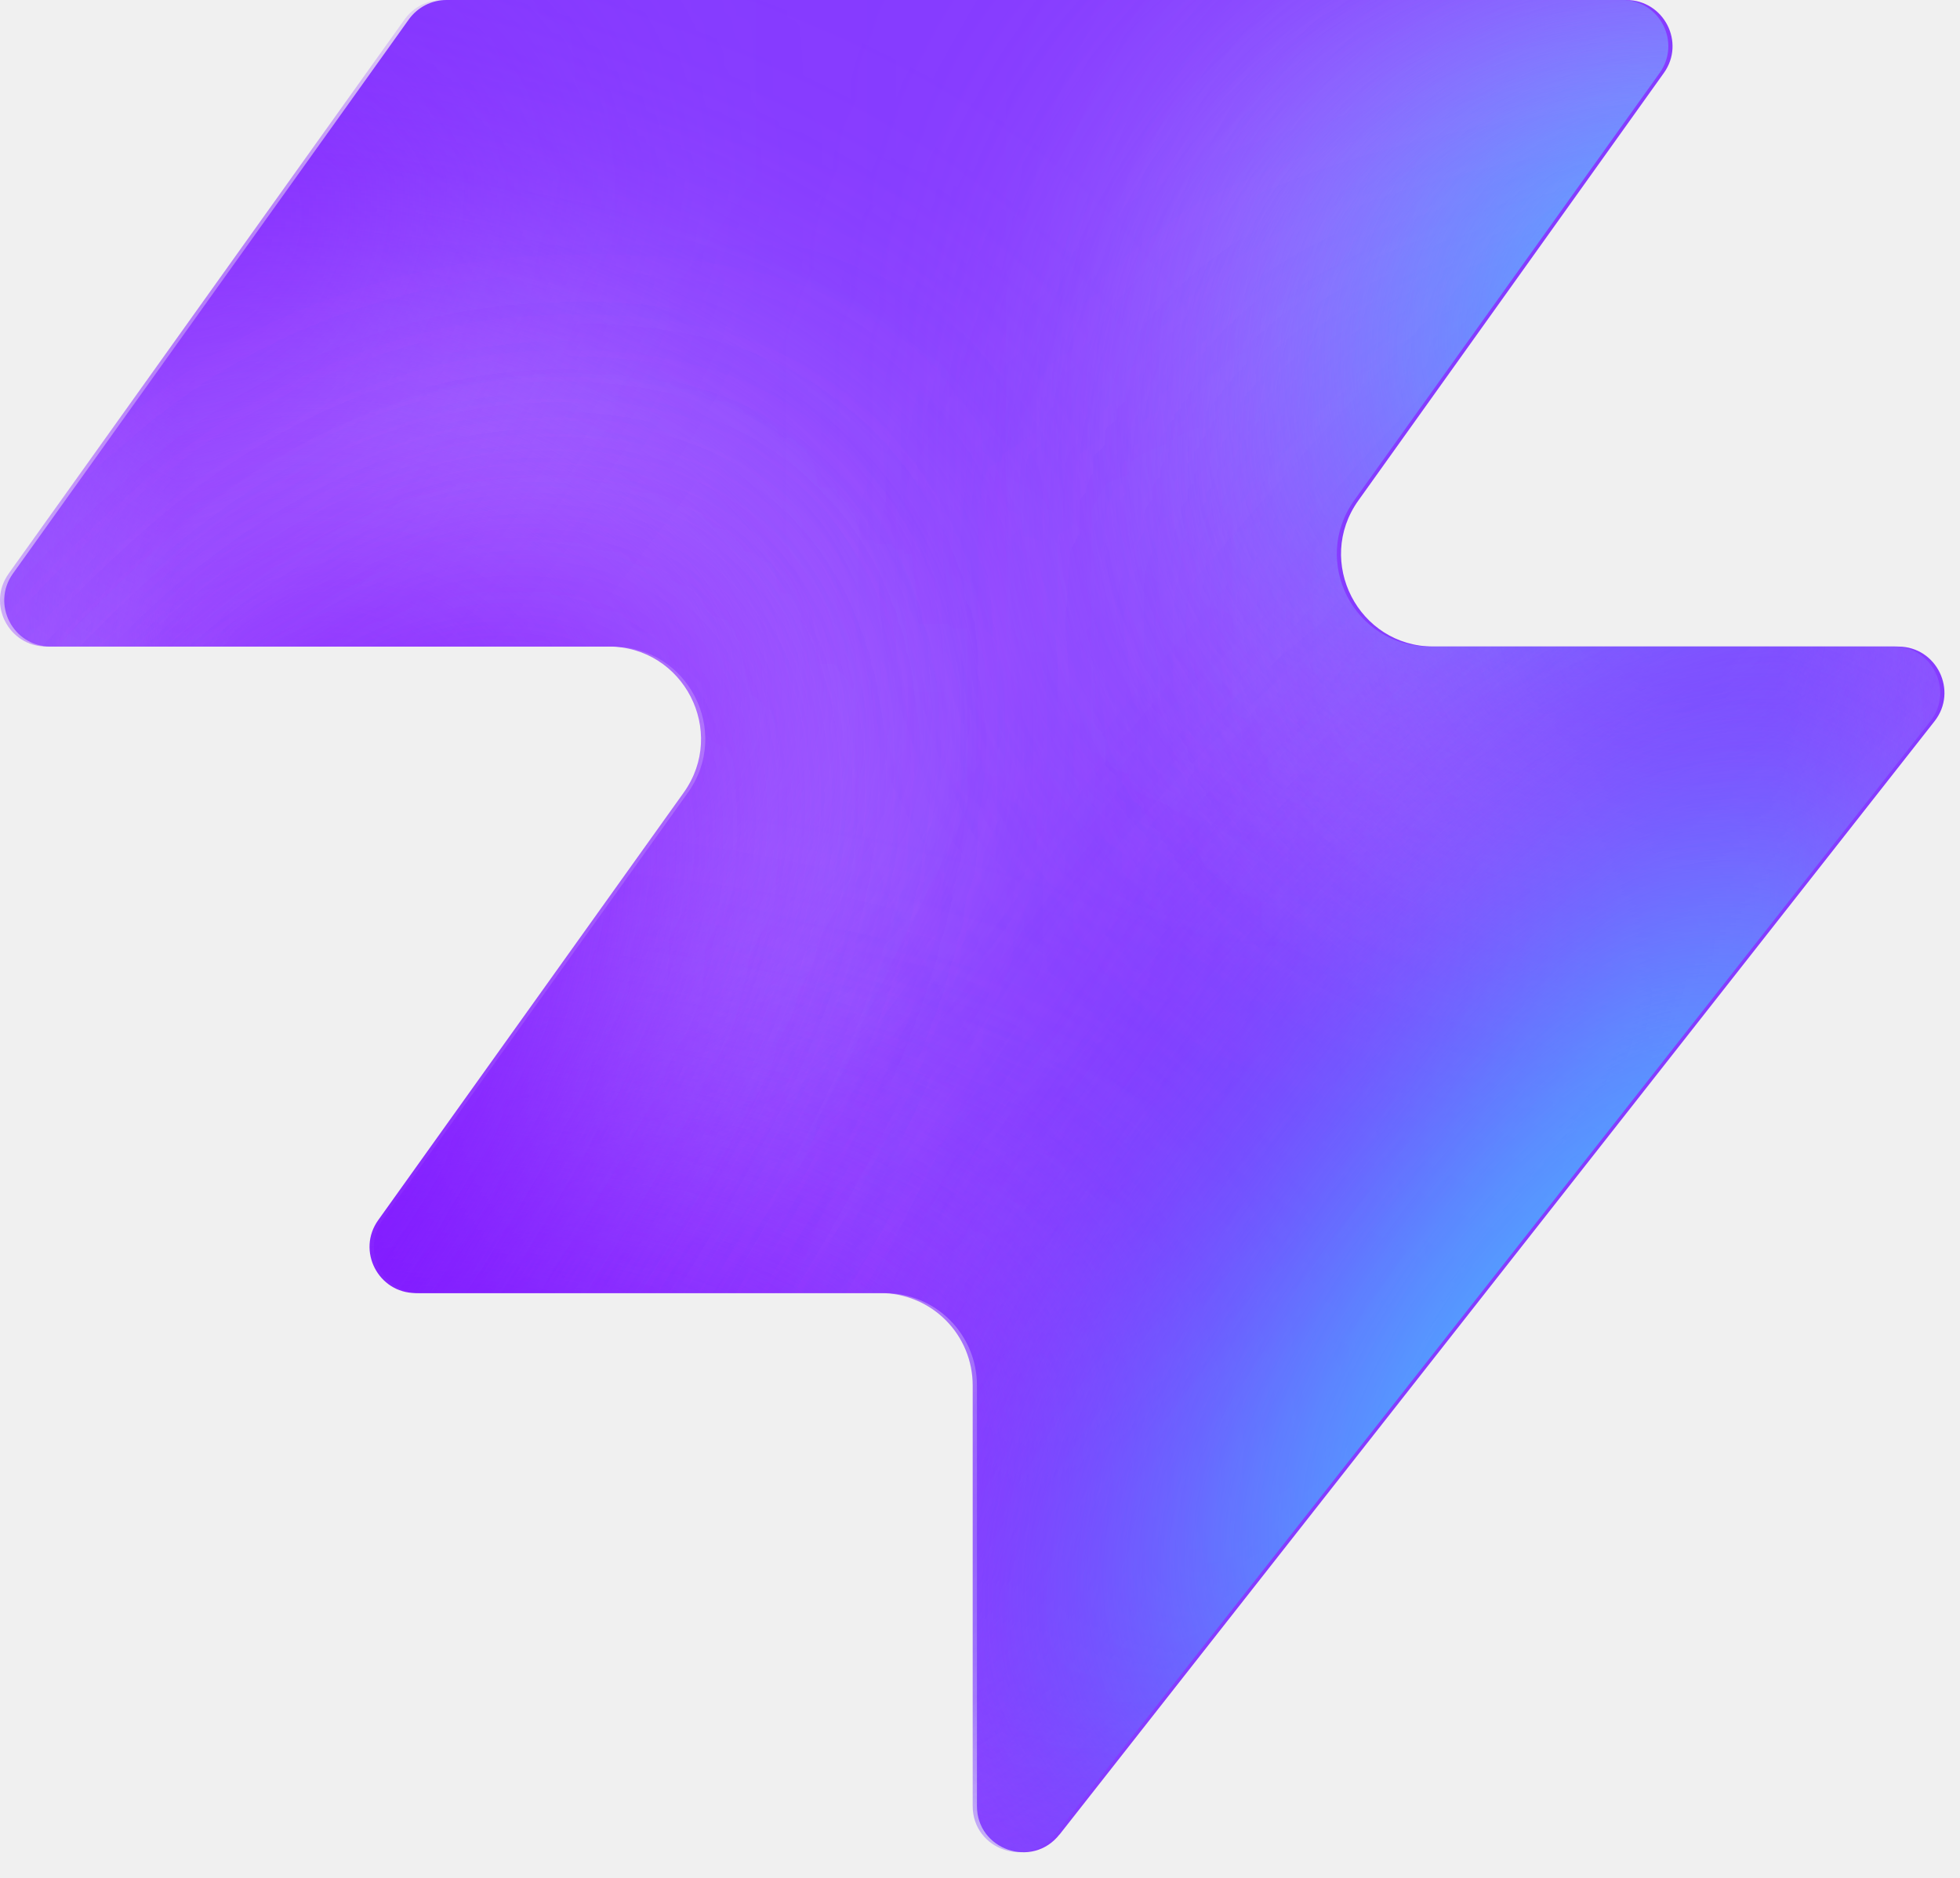
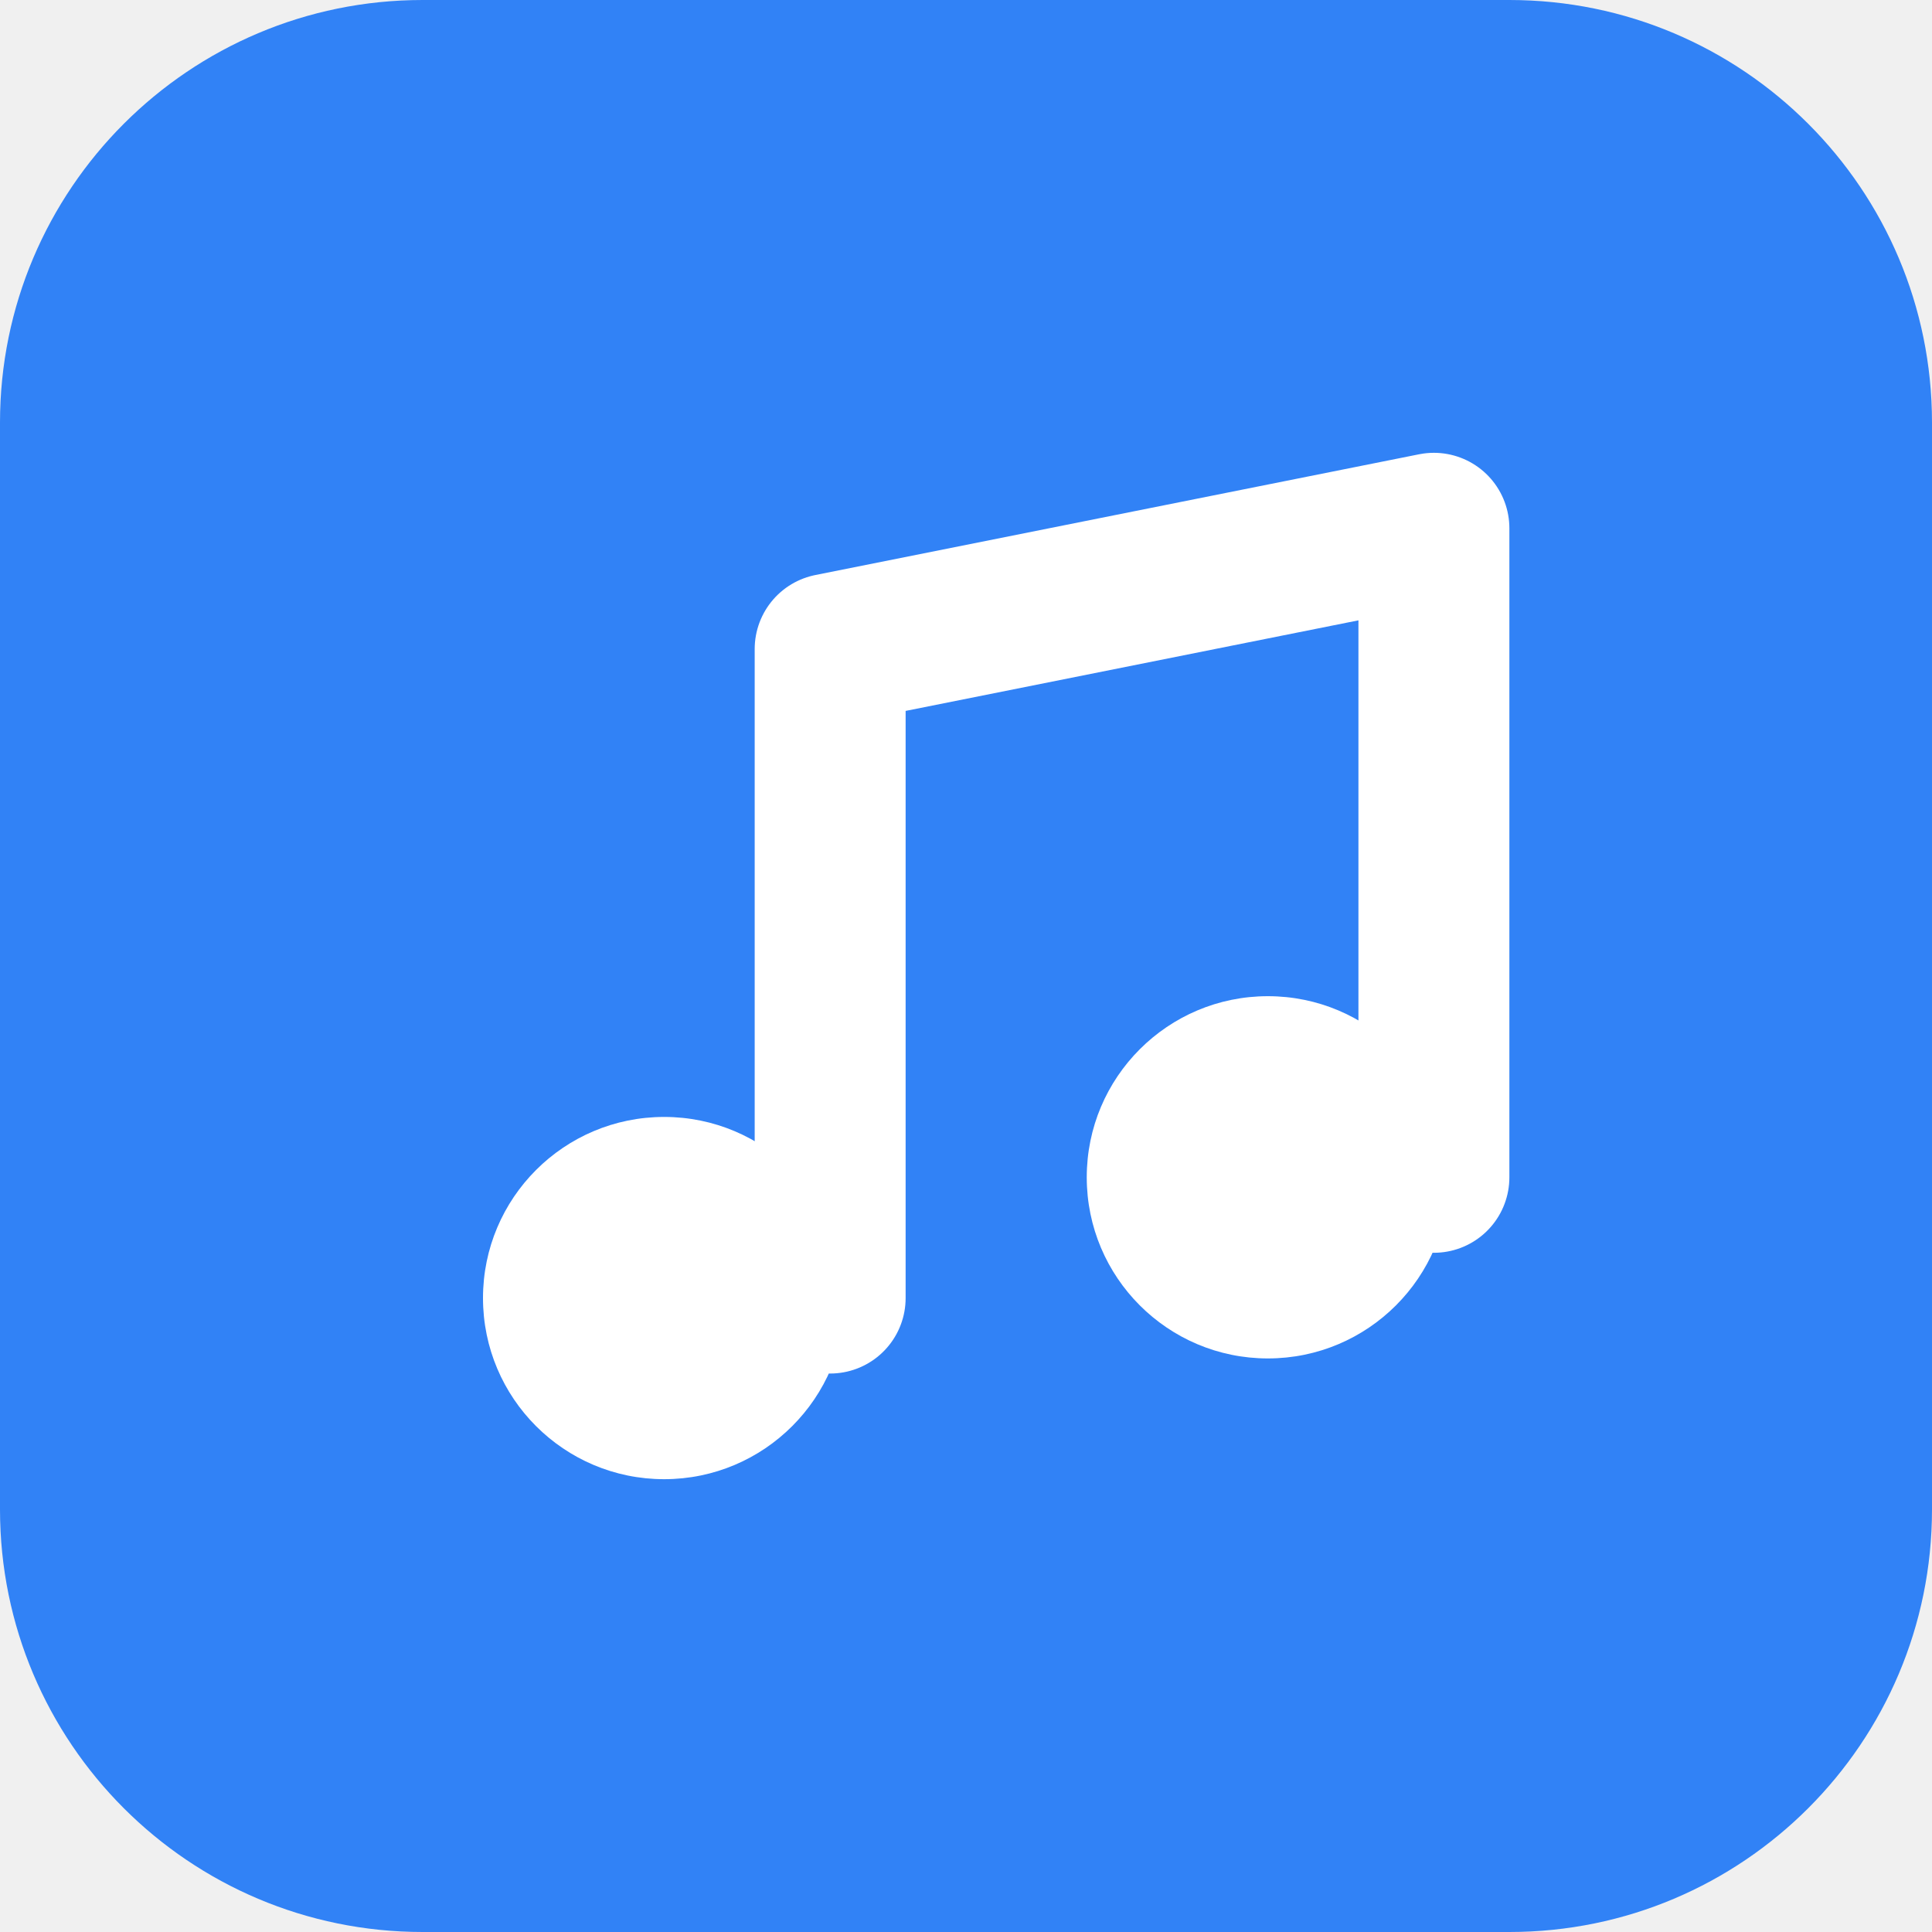
- <svg xmlns="http://www.w3.org/2000/svg" width="48" height="46" fill="none" viewBox="0 0 48 46">
-   <path fill="#863bff" d="M25.946 44.938c-.664.845-2.021.375-2.021-.698V33.937a2.26 2.26 0 0 0-2.262-2.262H10.287c-.92 0-1.456-1.04-.92-1.788l7.48-10.471c1.07-1.497 0-3.578-1.842-3.578H1.237c-.92 0-1.456-1.04-.92-1.788L10.013.474c.214-.297.556-.474.92-.474h28.894c.92 0 1.456 1.04.92 1.788l-7.48 10.471c-1.07 1.498 0 3.579 1.842 3.579h11.377c.943 0 1.473 1.088.89 1.83L25.947 44.94z" style="fill:#863bff;fill:color(display-p3 .525 .23 1);fill-opacity:1" />
-   <mask id="a" width="48" height="46" x="0" y="0" maskUnits="userSpaceOnUse" style="mask-type:alpha">
-     <path fill="#000" d="M25.842 44.938c-.664.844-2.021.375-2.021-.698V33.937a2.26 2.26 0 0 0-2.262-2.262H10.183c-.92 0-1.456-1.04-.92-1.788l7.48-10.471c1.07-1.498 0-3.579-1.842-3.579H1.133c-.92 0-1.456-1.04-.92-1.787L9.91.473c.214-.297.556-.474.92-.474h28.894c.92 0 1.456 1.04.92 1.788l-7.48 10.471c-1.07 1.498 0 3.578 1.842 3.578h11.377c.943 0 1.473 1.088.89 1.832L25.843 44.94z" style="fill:#000;fill-opacity:1" />
-   </mask>
-   <g mask="url(#a)">
-     <g filter="url(#b)">
-       <ellipse cx="5.508" cy="14.704" fill="#ede6ff" rx="5.508" ry="14.704" style="fill:#ede6ff;fill:color(display-p3 .927 .903 1);fill-opacity:1" transform="matrix(.00324 1 1 -.00324 -4.47 31.516)" />
-     </g>
-     <g filter="url(#c)">
-       <ellipse cx="10.399" cy="29.851" fill="#ede6ff" rx="10.399" ry="29.851" style="fill:#ede6ff;fill:color(display-p3 .927 .903 1);fill-opacity:1" transform="matrix(.00324 1 1 -.00324 -39.328 7.883)" />
-     </g>
-     <g filter="url(#d)">
-       <ellipse cx="5.508" cy="30.487" fill="#7e14ff" rx="5.508" ry="30.487" style="fill:#7e14ff;fill:color(display-p3 .492 .077 1);fill-opacity:1" transform="rotate(89.814 -25.913 -14.639)scale(1 -1)" />
-     </g>
-     <g filter="url(#e)">
-       <ellipse cx="5.508" cy="30.599" fill="#7e14ff" rx="5.508" ry="30.599" style="fill:#7e14ff;fill:color(display-p3 .492 .077 1);fill-opacity:1" transform="rotate(89.814 -32.644 -3.334)scale(1 -1)" />
-     </g>
-     <g filter="url(#f)">
-       <ellipse cx="5.508" cy="30.599" fill="#7e14ff" rx="5.508" ry="30.599" style="fill:#7e14ff;fill:color(display-p3 .492 .077 1);fill-opacity:1" transform="matrix(.00324 1 1 -.00324 -34.34 30.47)" />
-     </g>
-     <g filter="url(#g)">
-       <ellipse cx="14.072" cy="22.078" fill="#ede6ff" rx="14.072" ry="22.078" style="fill:#ede6ff;fill:color(display-p3 .927 .903 1);fill-opacity:1" transform="rotate(93.35 24.506 48.493)scale(-1 1)" />
-     </g>
-     <g filter="url(#h)">
-       <ellipse cx="3.47" cy="21.501" fill="#7e14ff" rx="3.47" ry="21.501" style="fill:#7e14ff;fill:color(display-p3 .492 .077 1);fill-opacity:1" transform="rotate(89.009 28.708 47.59)scale(-1 1)" />
-     </g>
-     <g filter="url(#i)">
-       <ellipse cx="3.47" cy="21.501" fill="#7e14ff" rx="3.47" ry="21.501" style="fill:#7e14ff;fill:color(display-p3 .492 .077 1);fill-opacity:1" transform="rotate(89.009 28.708 47.59)scale(-1 1)" />
-     </g>
-     <g filter="url(#j)">
-       <ellipse cx=".387" cy="8.972" fill="#7e14ff" rx="4.407" ry="29.108" style="fill:#7e14ff;fill:color(display-p3 .492 .077 1);fill-opacity:1" transform="rotate(39.51 .387 8.972)" />
-     </g>
-     <g filter="url(#k)">
-       <ellipse cx="47.523" cy="-6.092" fill="#7e14ff" rx="4.407" ry="29.108" style="fill:#7e14ff;fill:color(display-p3 .492 .077 1);fill-opacity:1" transform="rotate(37.892 47.523 -6.092)" />
-     </g>
-     <g filter="url(#l)">
-       <ellipse cx="41.412" cy="6.333" fill="#47bfff" rx="5.971" ry="9.665" style="fill:#47bfff;fill:color(display-p3 .28 .748 1);fill-opacity:1" transform="rotate(37.892 41.412 6.333)" />
-     </g>
-     <g filter="url(#m)">
-       <ellipse cx="-1.879" cy="38.332" fill="#7e14ff" rx="4.407" ry="29.108" style="fill:#7e14ff;fill:color(display-p3 .492 .077 1);fill-opacity:1" transform="rotate(37.892 -1.88 38.332)" />
-     </g>
-     <g filter="url(#n)">
-       <ellipse cx="-1.879" cy="38.332" fill="#7e14ff" rx="4.407" ry="29.108" style="fill:#7e14ff;fill:color(display-p3 .492 .077 1);fill-opacity:1" transform="rotate(37.892 -1.88 38.332)" />
-     </g>
-     <g filter="url(#o)">
-       <ellipse cx="35.651" cy="29.907" fill="#7e14ff" rx="4.407" ry="29.108" style="fill:#7e14ff;fill:color(display-p3 .492 .077 1);fill-opacity:1" transform="rotate(37.892 35.651 29.907)" />
-     </g>
-     <g filter="url(#p)">
-       <ellipse cx="38.418" cy="32.4" fill="#47bfff" rx="5.971" ry="15.297" style="fill:#47bfff;fill:color(display-p3 .28 .748 1);fill-opacity:1" transform="rotate(37.892 38.418 32.4)" />
-     </g>
-   </g>
-   <defs>
-     <filter id="b" width="60.045" height="41.654" x="-19.77" y="16.149" color-interpolation-filters="sRGB" filterUnits="userSpaceOnUse">
-       <feFlood flood-opacity="0" result="BackgroundImageFix" />
-       <feBlend in="SourceGraphic" in2="BackgroundImageFix" result="shape" />
-       <feGaussianBlur result="effect1_foregroundBlur_2002_17158" stdDeviation="7.659" />
-     </filter>
-     <filter id="c" width="90.34" height="51.437" x="-54.613" y="-7.533" color-interpolation-filters="sRGB" filterUnits="userSpaceOnUse">
-       <feFlood flood-opacity="0" result="BackgroundImageFix" />
-       <feBlend in="SourceGraphic" in2="BackgroundImageFix" result="shape" />
-       <feGaussianBlur result="effect1_foregroundBlur_2002_17158" stdDeviation="7.659" />
-     </filter>
-     <filter id="d" width="79.355" height="29.4" x="-49.64" y="2.03" color-interpolation-filters="sRGB" filterUnits="userSpaceOnUse">
-       <feFlood flood-opacity="0" result="BackgroundImageFix" />
-       <feBlend in="SourceGraphic" in2="BackgroundImageFix" result="shape" />
-       <feGaussianBlur result="effect1_foregroundBlur_2002_17158" stdDeviation="4.596" />
-     </filter>
-     <filter id="e" width="79.579" height="29.4" x="-45.045" y="20.029" color-interpolation-filters="sRGB" filterUnits="userSpaceOnUse">
-       <feFlood flood-opacity="0" result="BackgroundImageFix" />
-       <feBlend in="SourceGraphic" in2="BackgroundImageFix" result="shape" />
-       <feGaussianBlur result="effect1_foregroundBlur_2002_17158" stdDeviation="4.596" />
-     </filter>
-     <filter id="f" width="79.579" height="29.4" x="-43.513" y="21.178" color-interpolation-filters="sRGB" filterUnits="userSpaceOnUse">
-       <feFlood flood-opacity="0" result="BackgroundImageFix" />
-       <feBlend in="SourceGraphic" in2="BackgroundImageFix" result="shape" />
-       <feGaussianBlur result="effect1_foregroundBlur_2002_17158" stdDeviation="4.596" />
-     </filter>
-     <filter id="g" width="74.749" height="58.852" x="15.756" y="-17.901" color-interpolation-filters="sRGB" filterUnits="userSpaceOnUse">
-       <feFlood flood-opacity="0" result="BackgroundImageFix" />
-       <feBlend in="SourceGraphic" in2="BackgroundImageFix" result="shape" />
-       <feGaussianBlur result="effect1_foregroundBlur_2002_17158" stdDeviation="7.659" />
-     </filter>
-     <filter id="h" width="61.377" height="25.362" x="23.548" y="2.284" color-interpolation-filters="sRGB" filterUnits="userSpaceOnUse">
-       <feFlood flood-opacity="0" result="BackgroundImageFix" />
-       <feBlend in="SourceGraphic" in2="BackgroundImageFix" result="shape" />
-       <feGaussianBlur result="effect1_foregroundBlur_2002_17158" stdDeviation="4.596" />
-     </filter>
-     <filter id="i" width="61.377" height="25.362" x="23.548" y="2.284" color-interpolation-filters="sRGB" filterUnits="userSpaceOnUse">
-       <feFlood flood-opacity="0" result="BackgroundImageFix" />
-       <feBlend in="SourceGraphic" in2="BackgroundImageFix" result="shape" />
-       <feGaussianBlur result="effect1_foregroundBlur_2002_17158" stdDeviation="4.596" />
-     </filter>
-     <filter id="j" width="56.045" height="63.649" x="-27.636" y="-22.853" color-interpolation-filters="sRGB" filterUnits="userSpaceOnUse">
-       <feFlood flood-opacity="0" result="BackgroundImageFix" />
-       <feBlend in="SourceGraphic" in2="BackgroundImageFix" result="shape" />
-       <feGaussianBlur result="effect1_foregroundBlur_2002_17158" stdDeviation="4.596" />
-     </filter>
-     <filter id="k" width="54.814" height="64.646" x="20.116" y="-38.415" color-interpolation-filters="sRGB" filterUnits="userSpaceOnUse">
-       <feFlood flood-opacity="0" result="BackgroundImageFix" />
-       <feBlend in="SourceGraphic" in2="BackgroundImageFix" result="shape" />
-       <feGaussianBlur result="effect1_foregroundBlur_2002_17158" stdDeviation="4.596" />
-     </filter>
-     <filter id="l" width="33.541" height="35.313" x="24.641" y="-11.323" color-interpolation-filters="sRGB" filterUnits="userSpaceOnUse">
-       <feFlood flood-opacity="0" result="BackgroundImageFix" />
-       <feBlend in="SourceGraphic" in2="BackgroundImageFix" result="shape" />
-       <feGaussianBlur result="effect1_foregroundBlur_2002_17158" stdDeviation="4.596" />
-     </filter>
-     <filter id="m" width="54.814" height="64.646" x="-29.286" y="6.009" color-interpolation-filters="sRGB" filterUnits="userSpaceOnUse">
-       <feFlood flood-opacity="0" result="BackgroundImageFix" />
-       <feBlend in="SourceGraphic" in2="BackgroundImageFix" result="shape" />
-       <feGaussianBlur result="effect1_foregroundBlur_2002_17158" stdDeviation="4.596" />
-     </filter>
-     <filter id="n" width="54.814" height="64.646" x="-29.286" y="6.009" color-interpolation-filters="sRGB" filterUnits="userSpaceOnUse">
-       <feFlood flood-opacity="0" result="BackgroundImageFix" />
-       <feBlend in="SourceGraphic" in2="BackgroundImageFix" result="shape" />
-       <feGaussianBlur result="effect1_foregroundBlur_2002_17158" stdDeviation="4.596" />
-     </filter>
-     <filter id="o" width="54.814" height="64.646" x="8.244" y="-2.416" color-interpolation-filters="sRGB" filterUnits="userSpaceOnUse">
-       <feFlood flood-opacity="0" result="BackgroundImageFix" />
-       <feBlend in="SourceGraphic" in2="BackgroundImageFix" result="shape" />
-       <feGaussianBlur result="effect1_foregroundBlur_2002_17158" stdDeviation="4.596" />
-     </filter>
-     <filter id="p" width="39.409" height="43.623" x="18.713" y="10.588" color-interpolation-filters="sRGB" filterUnits="userSpaceOnUse">
-       <feFlood flood-opacity="0" result="BackgroundImageFix" />
-       <feBlend in="SourceGraphic" in2="BackgroundImageFix" result="shape" />
-       <feGaussianBlur result="effect1_foregroundBlur_2002_17158" stdDeviation="4.596" />
-     </filter>
-   </defs>
+ <svg xmlns="http://www.w3.org/2000/svg" viewBox="0 0 64 64" fill="none">
+   <rect width="64" height="64" rx="14" fill="#3182f6" />
+   <circle cx="22" cy="43" r="6" fill="#ffffff" />
+   <circle cx="42" cy="39" r="6" fill="#ffffff" />
+   <path d="M27.5 43V21.5L47.5 17.5V39" stroke="#ffffff" stroke-width="5" stroke-linecap="round" stroke-linejoin="round" />
</svg>
